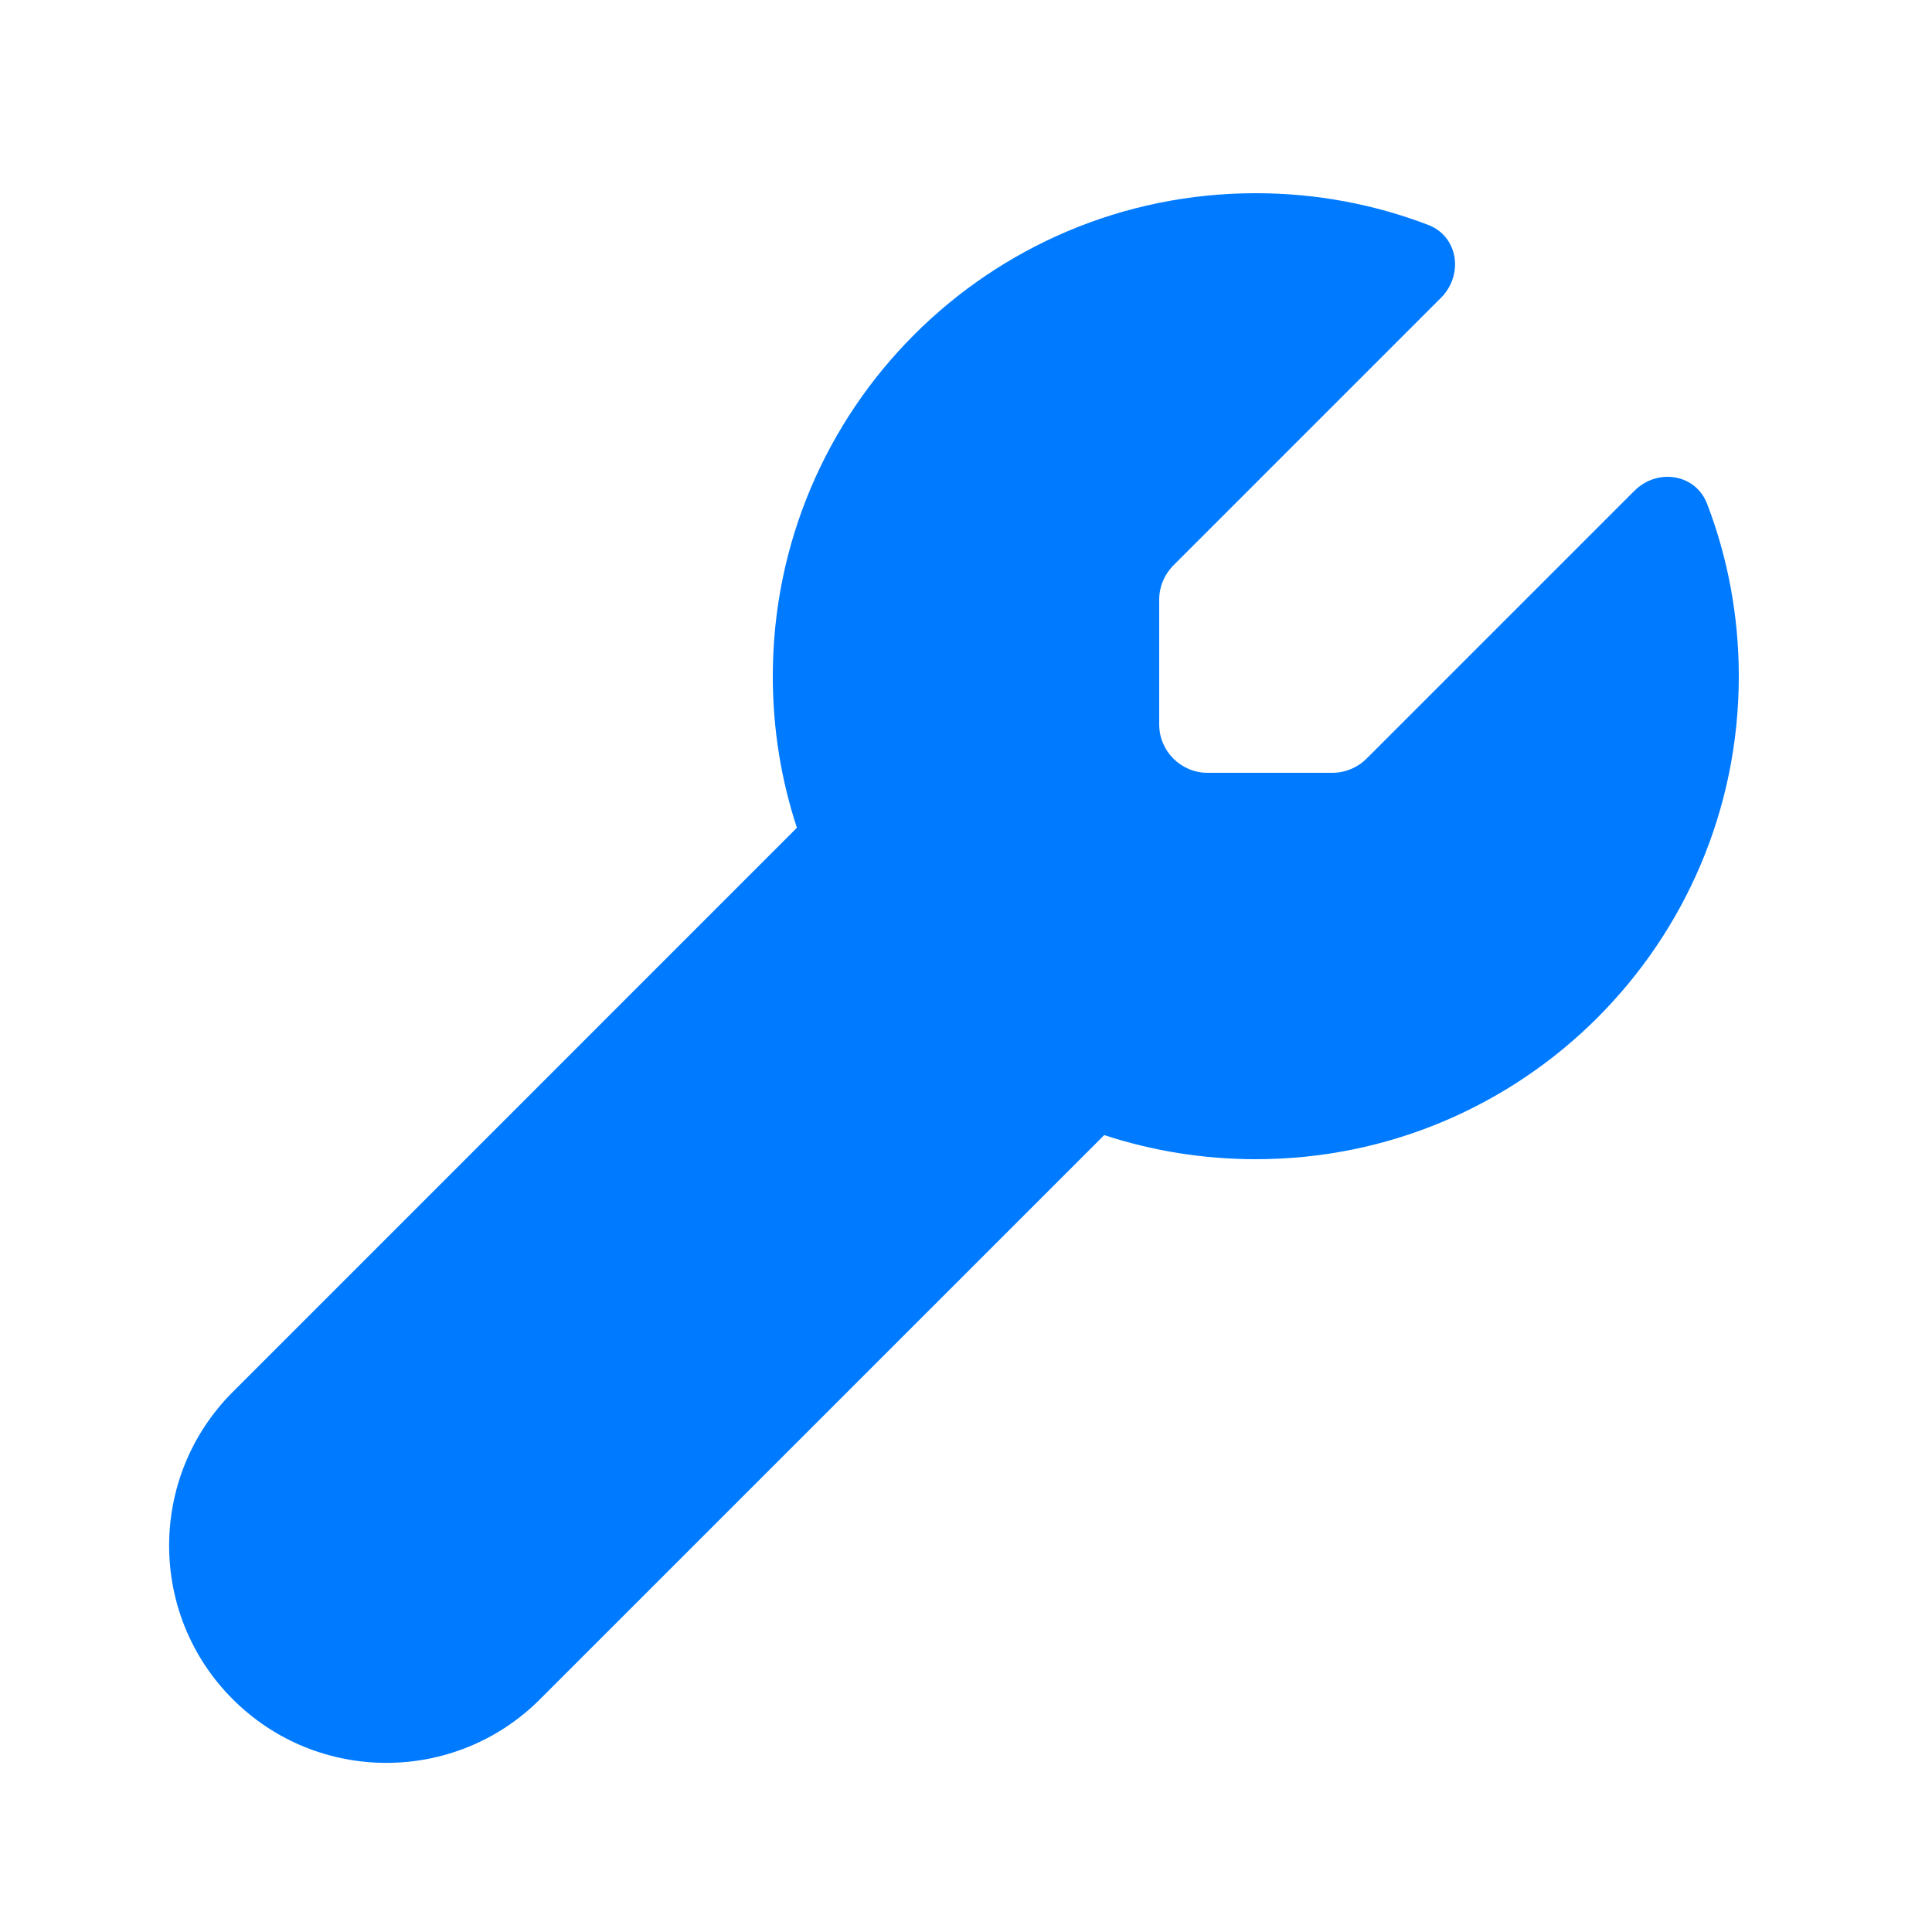
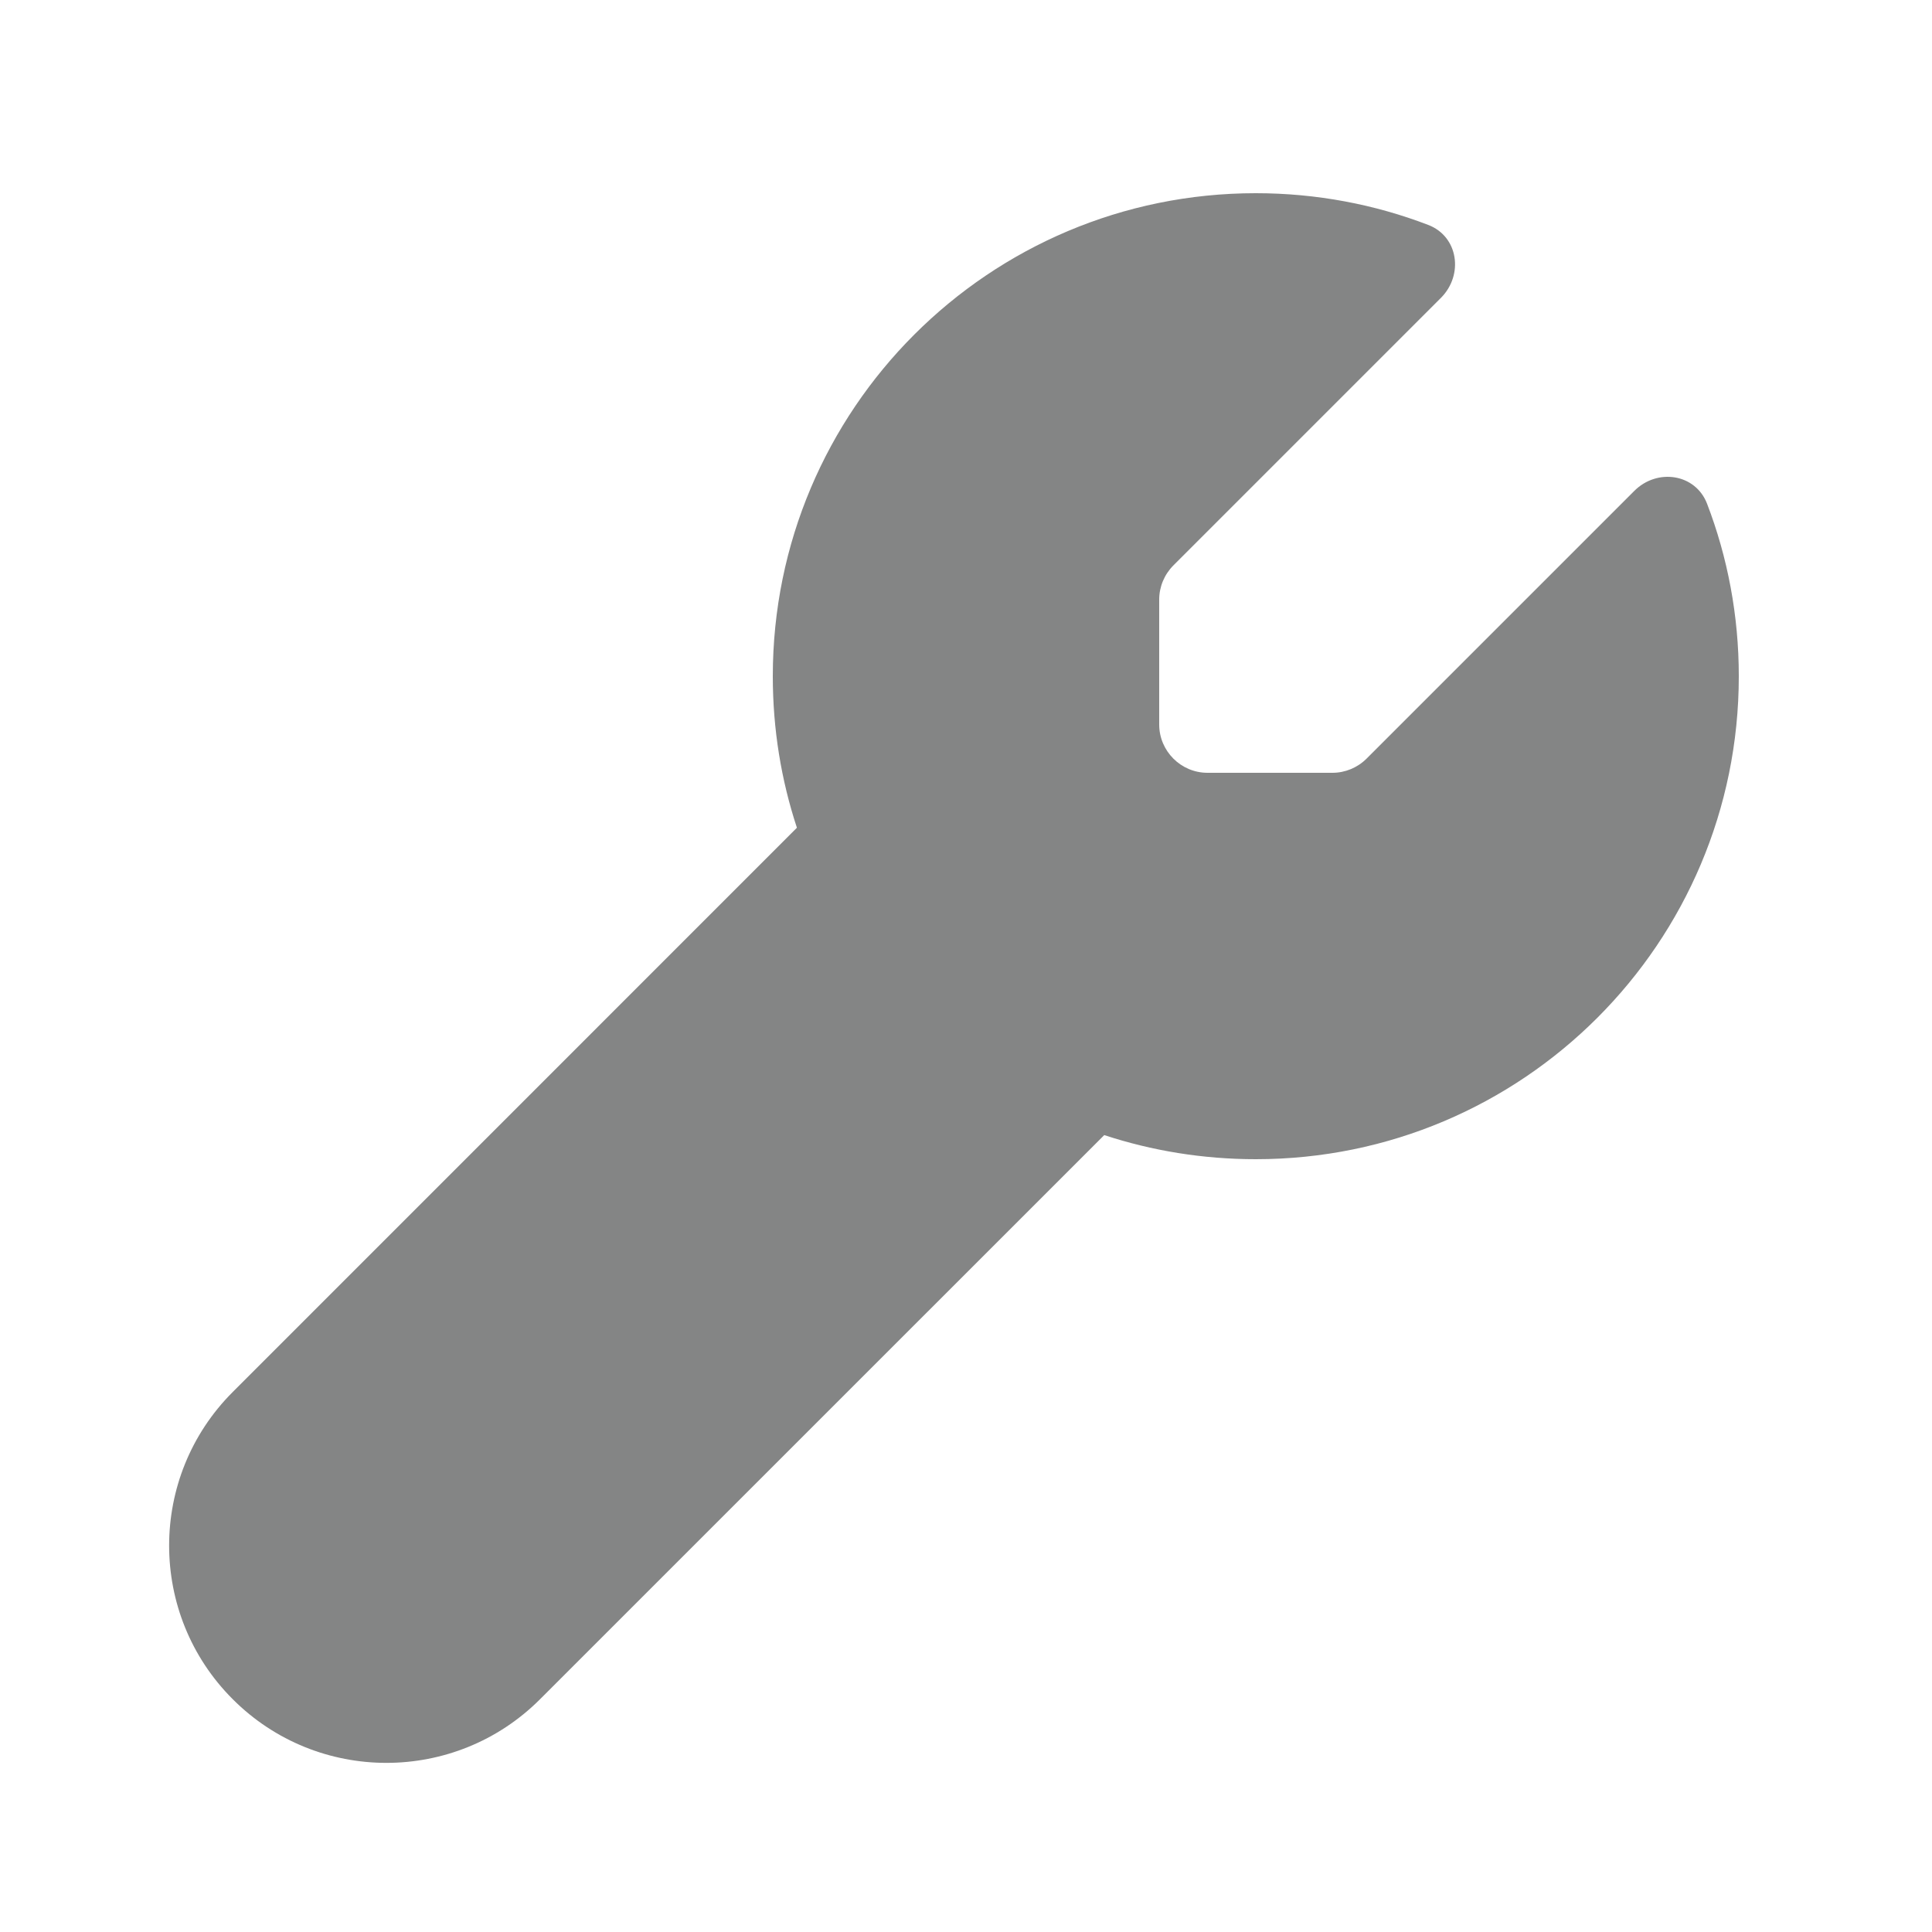
<svg xmlns="http://www.w3.org/2000/svg" width="25" height="25" viewBox="0 0 25 25" fill="none">
-   <path d="M21.148 6.352C21.445 6.055 21.941 6.129 22.09 6.52C22.355 7.211 22.5 7.965 22.5 8.75C22.5 12.203 19.703 15 16.25 15C15.566 15 14.906 14.891 14.289 14.688L6.988 21.988C5.891 23.086 4.109 23.086 3.012 21.988C1.914 20.891 1.914 19.109 3.012 18.012L10.312 10.711C10.109 10.094 10 9.438 10 8.75C10 5.297 12.797 2.5 16.25 2.5C17.035 2.5 17.789 2.645 18.48 2.91C18.871 3.059 18.941 3.555 18.648 3.852L15.184 7.316C15.066 7.434 15 7.594 15 7.758V9.375C15 9.719 15.281 10 15.625 10H17.242C17.406 10 17.566 9.934 17.684 9.816L21.148 6.352Z" fill="#007AFF" />
+   <path d="M21.148 6.352C21.445 6.055 21.941 6.129 22.09 6.52C22.355 7.211 22.5 7.965 22.5 8.75C22.5 12.203 19.703 15 16.25 15C15.566 15 14.906 14.891 14.289 14.688L6.988 21.988C5.891 23.086 4.109 23.086 3.012 21.988C1.914 20.891 1.914 19.109 3.012 18.012L10.312 10.711C10.109 10.094 10 9.438 10 8.75C10 5.297 12.797 2.5 16.25 2.5C17.035 2.5 17.789 2.645 18.48 2.91C18.871 3.059 18.941 3.555 18.648 3.852L15.184 7.316C15.066 7.434 15 7.594 15 7.758V9.375C15 9.719 15.281 10 15.625 10H17.242C17.406 10 17.566 9.934 17.684 9.816L21.148 6.352Z" fill="#848585" />
</svg>
